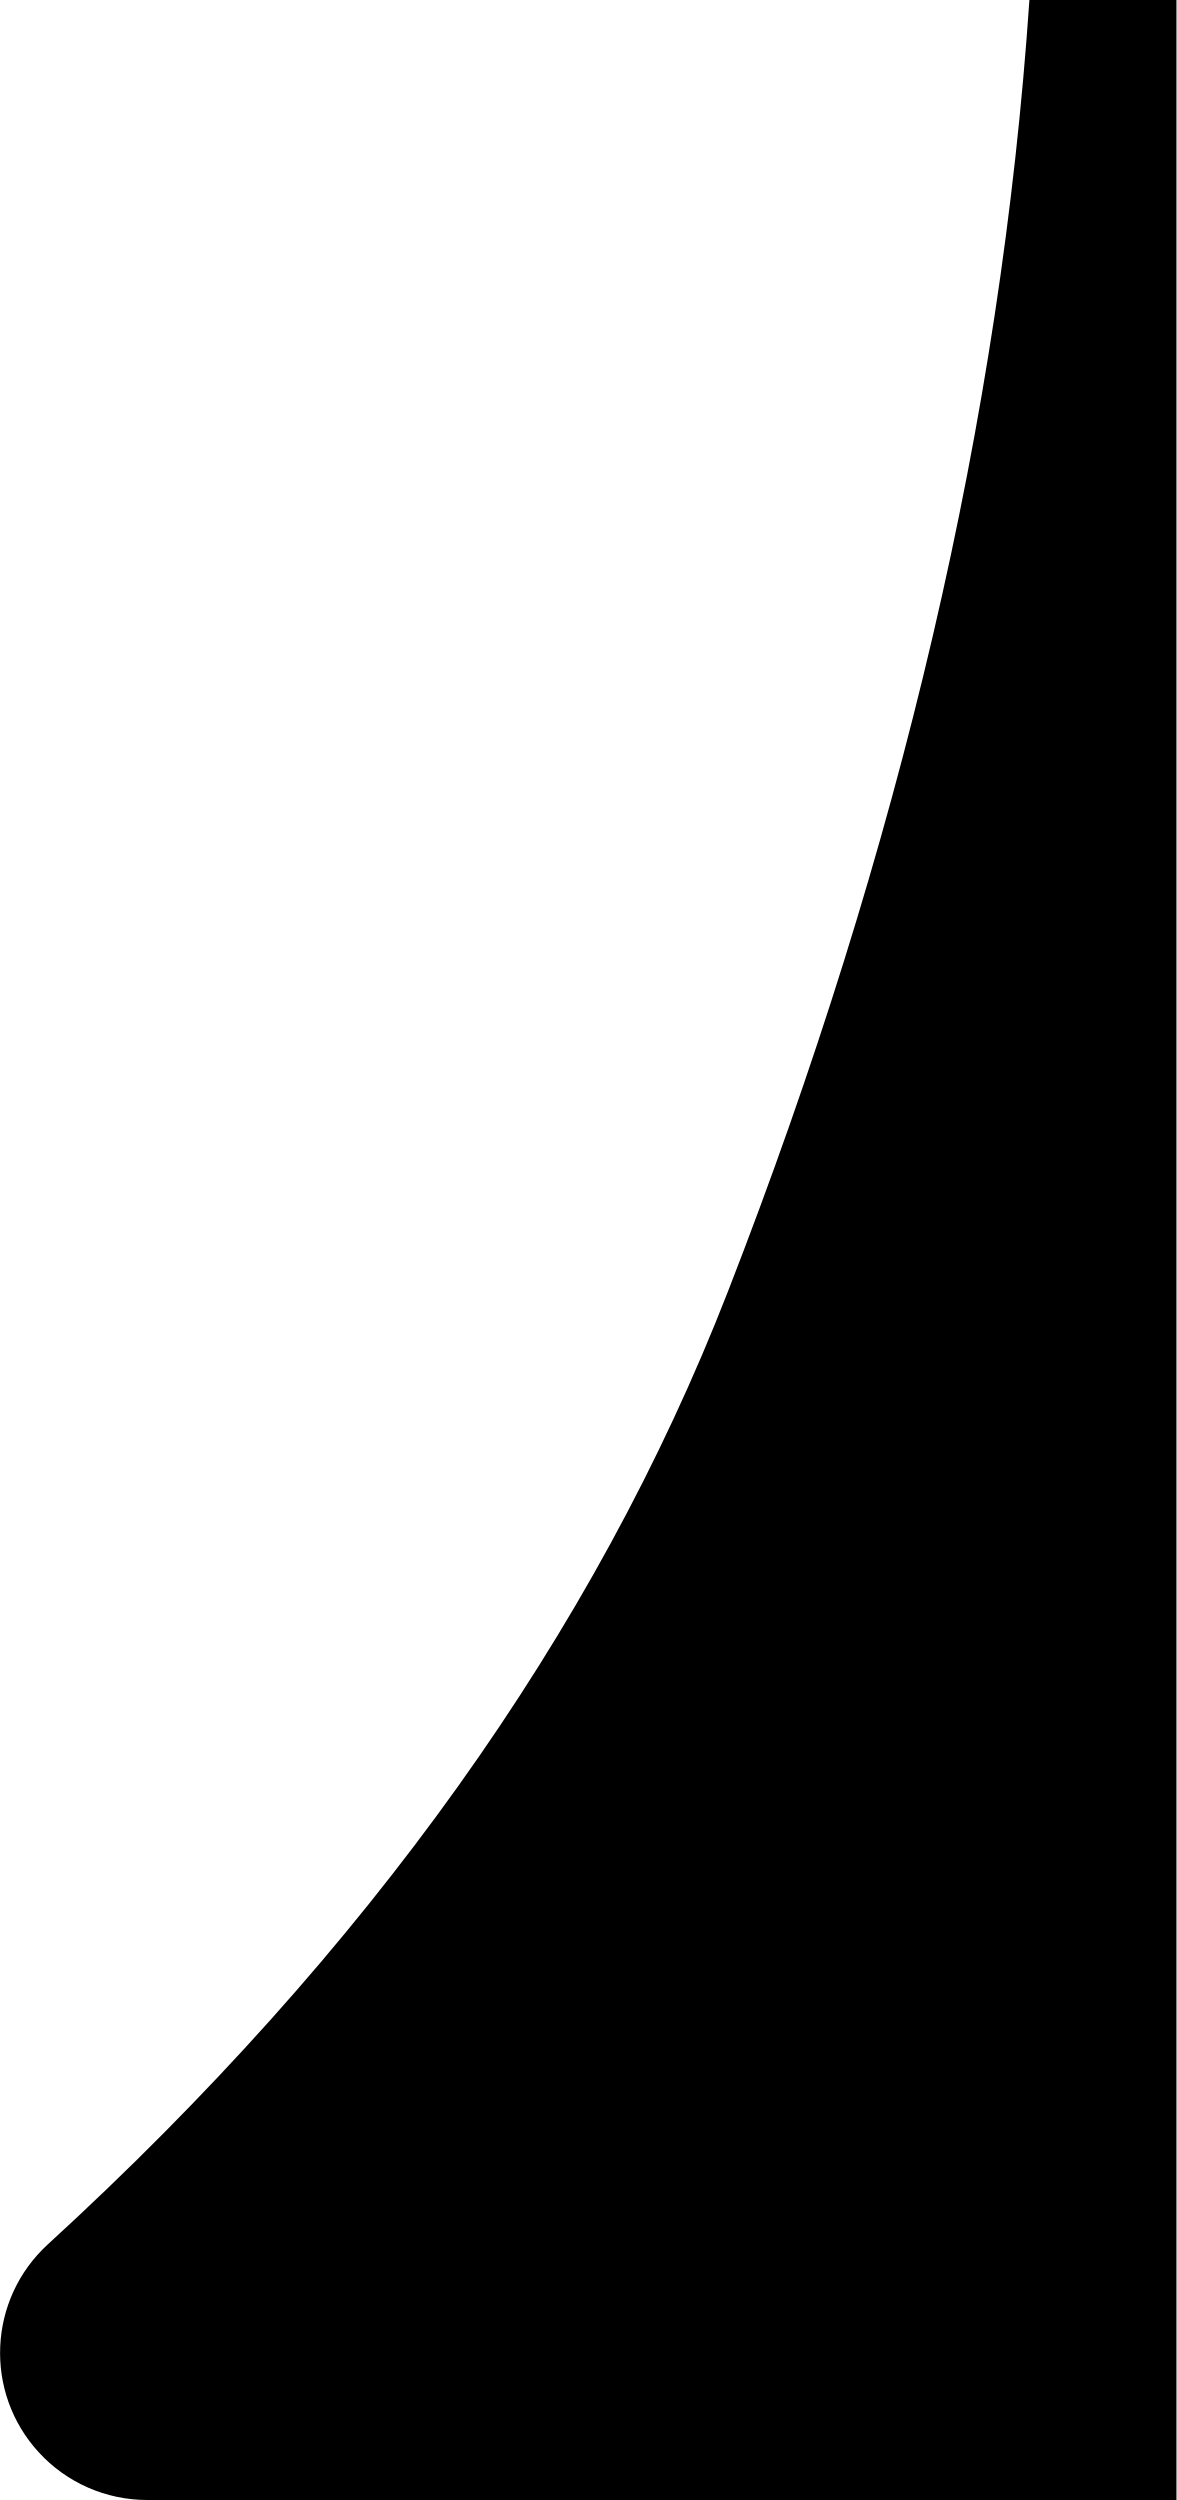
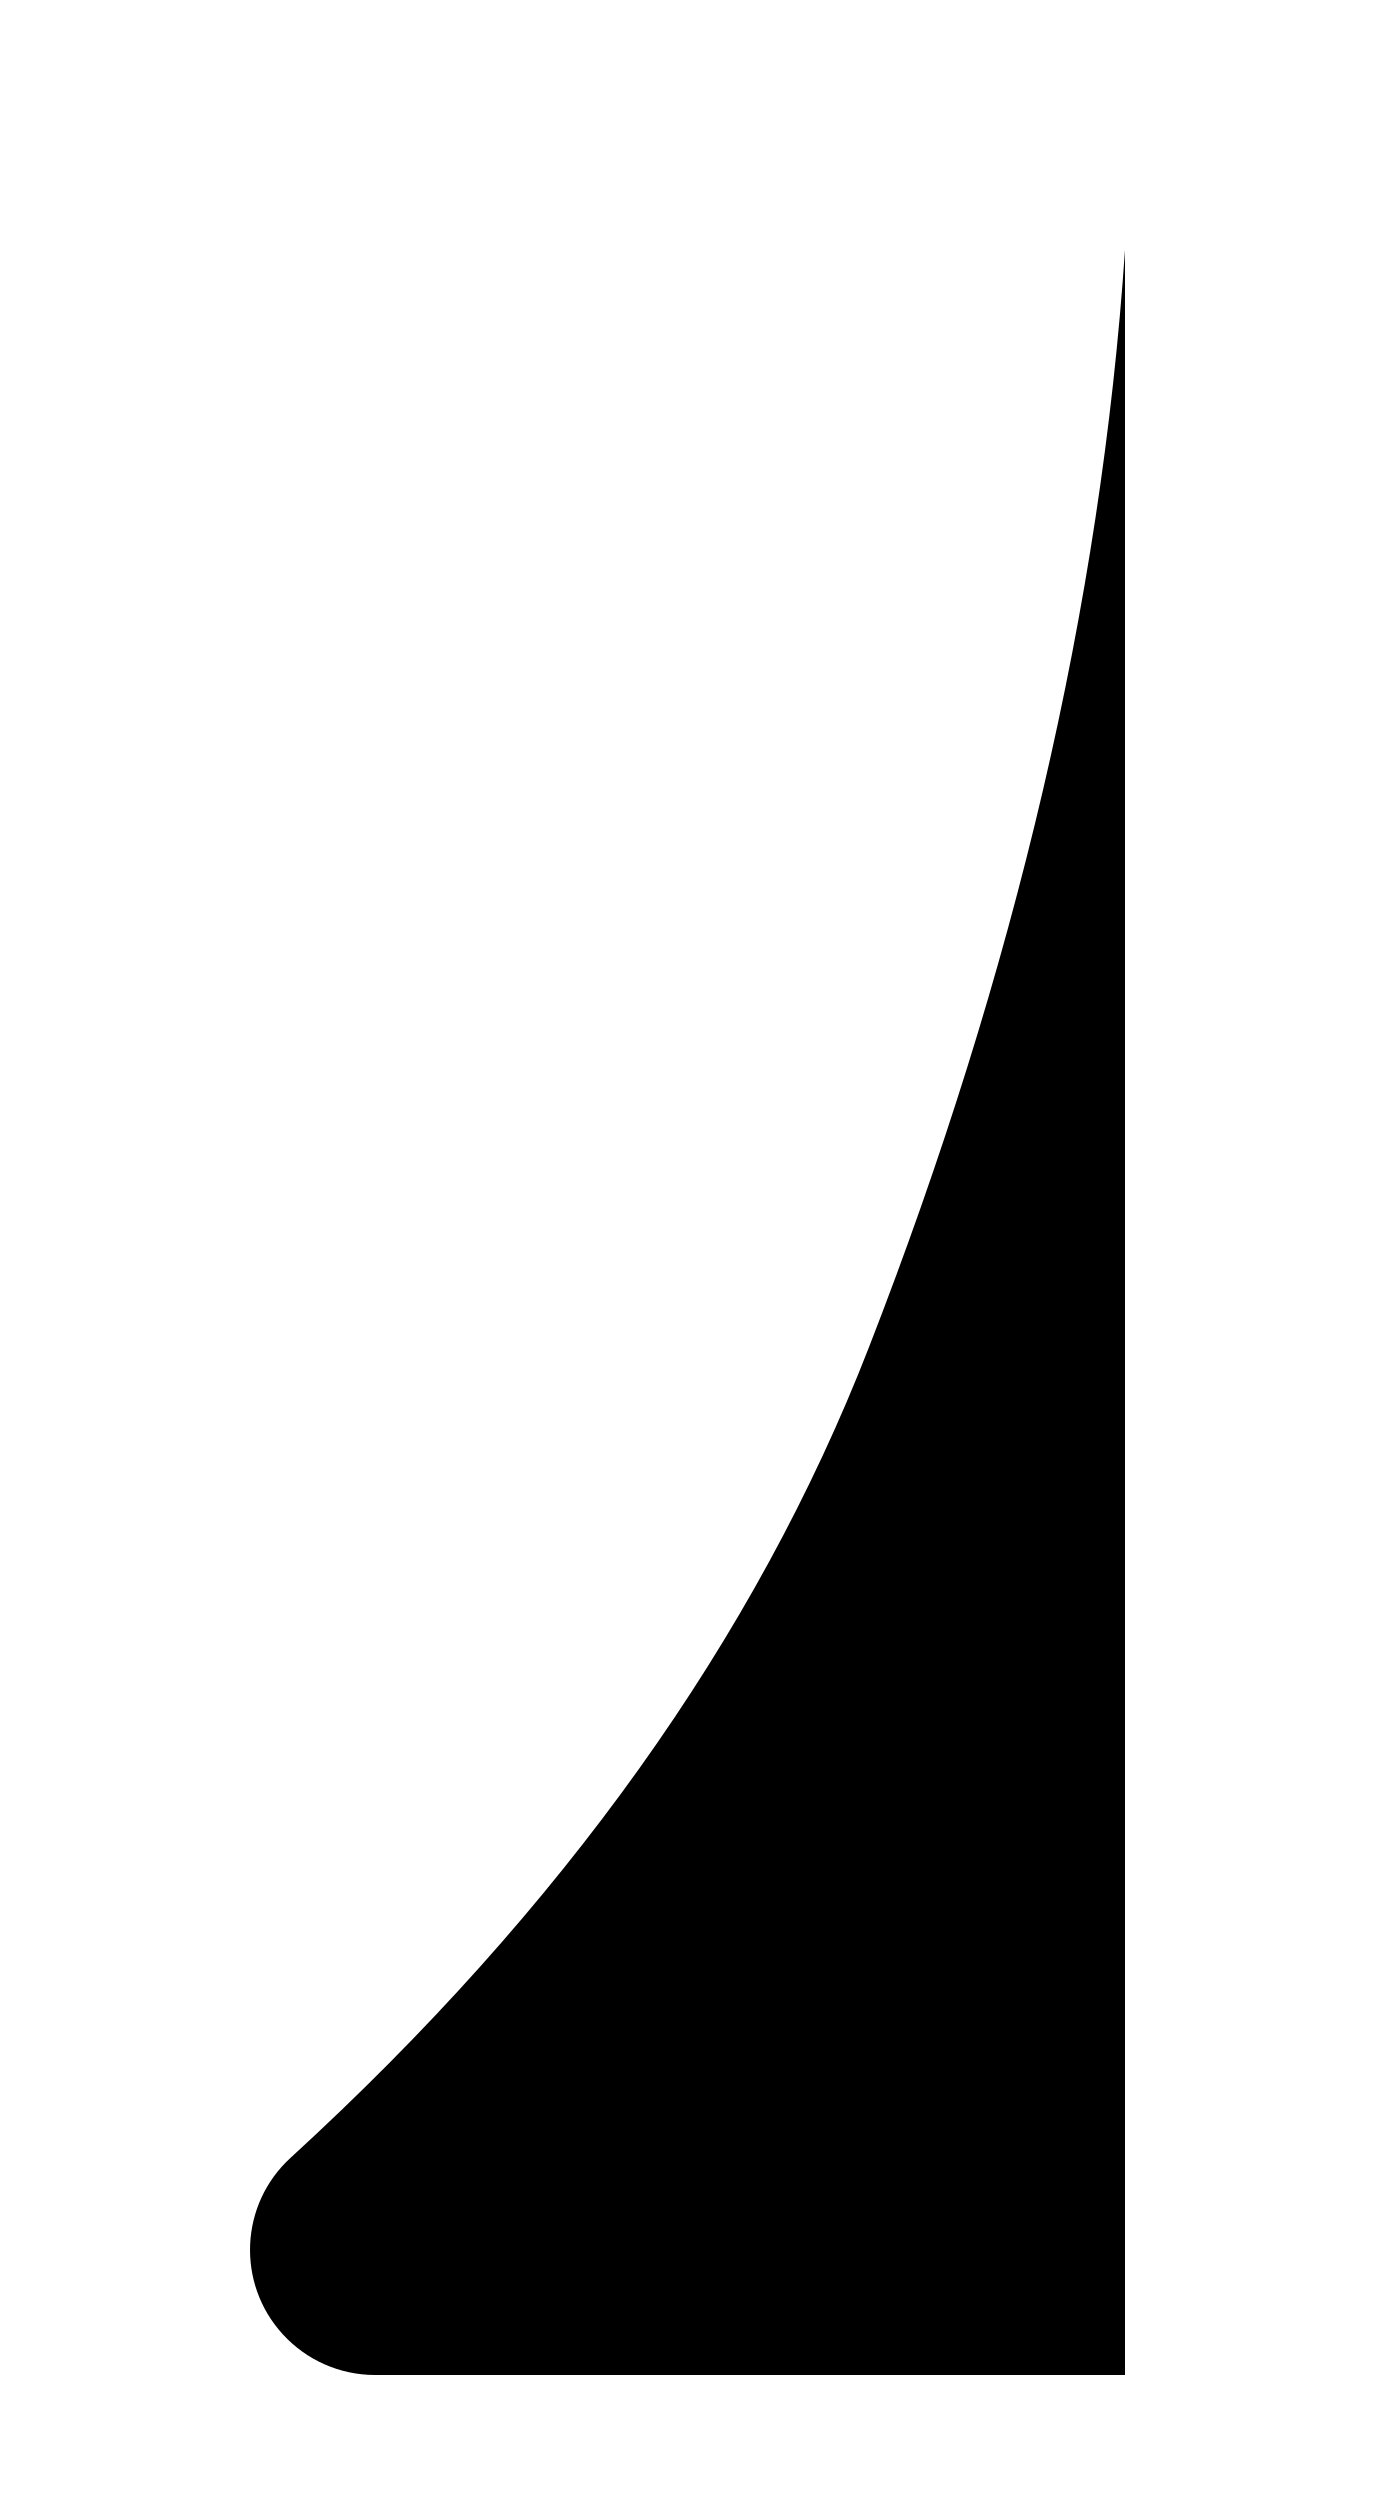
- <svg xmlns="http://www.w3.org/2000/svg" version="1.1" viewBox="0 0 8 17">
-   <g fill-rule="evenodd" stroke-width="0">
-     <path d="M 1,17 H 8 V 0 H 7 C 6.807,2.839 6.124,5.767 4.95,8.782 4.046,11.107 2.504,13.267 0.325,15.262 v 0 c -0.407,0.373 -0.435,1.006 -0.062,1.413 0.189,0.207 0.457,0.325 0.738,0.325 z" />
+ <svg xmlns="http://www.w3.org/2000/svg" xmlns:xlink="http://www.w3.org/1999/xlink" width="11px" height="20px" viewBox="0 0 11 20" version="1.1">
+   <defs>
+     <path d="M1,1.03679295e-14 L7,0 L7,17 C6.807,14.161 6.124,11.233 4.95,8.218 C4.046,5.893 2.504,3.733 0.325,1.738 L0.325,1.738 C-0.083,1.365 -0.11,0.732 0.263,0.325 C0.452,0.118 0.72,1.0985861e-14 1,1.04360964e-14 Z" id="path-1" />
+   </defs>
+   <g id="Page-1" stroke="none" stroke-width="1" fill-rule="evenodd">
+     <g id="left-corner" transform="translate(2, 2)">
+       <g id="Rectangle" transform="translate(3.5, 8.5) scale(1, -1) translate(-3.5, -8.5) ">
+         <use fill-rule="evenodd" xlink:href="#path-1" />
+       </g>
+     </g>
  </g>
</svg>
